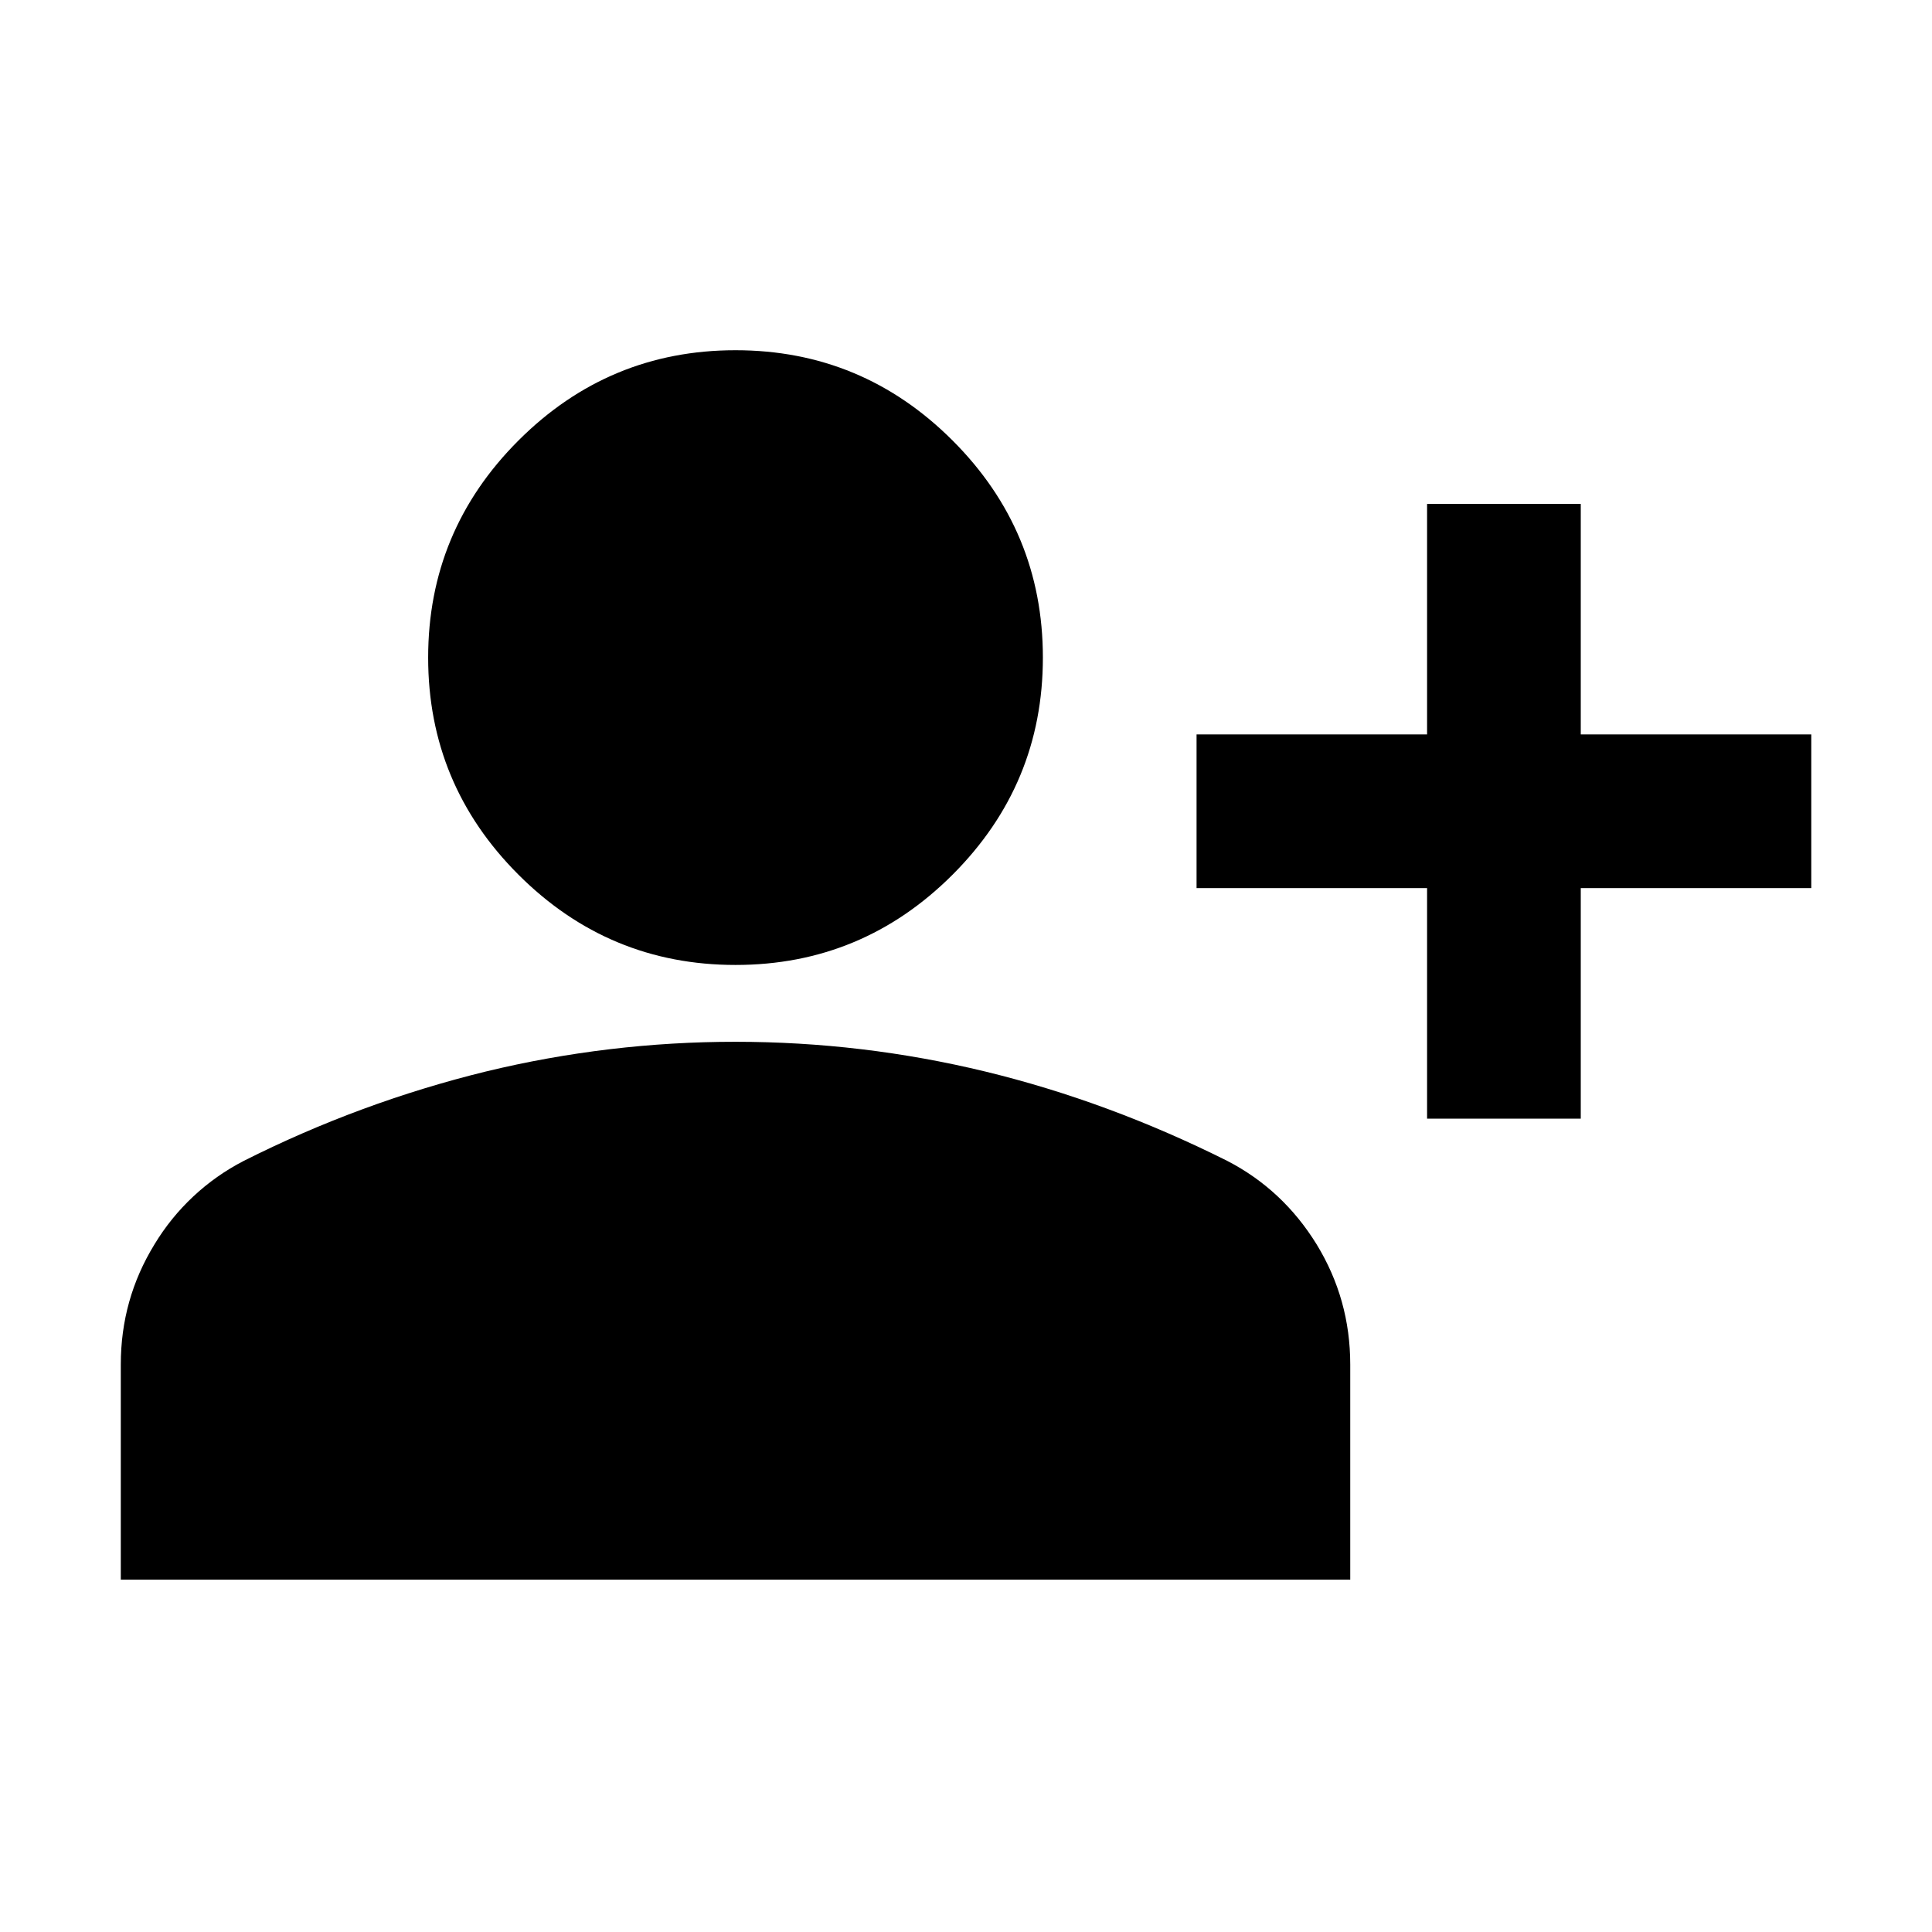
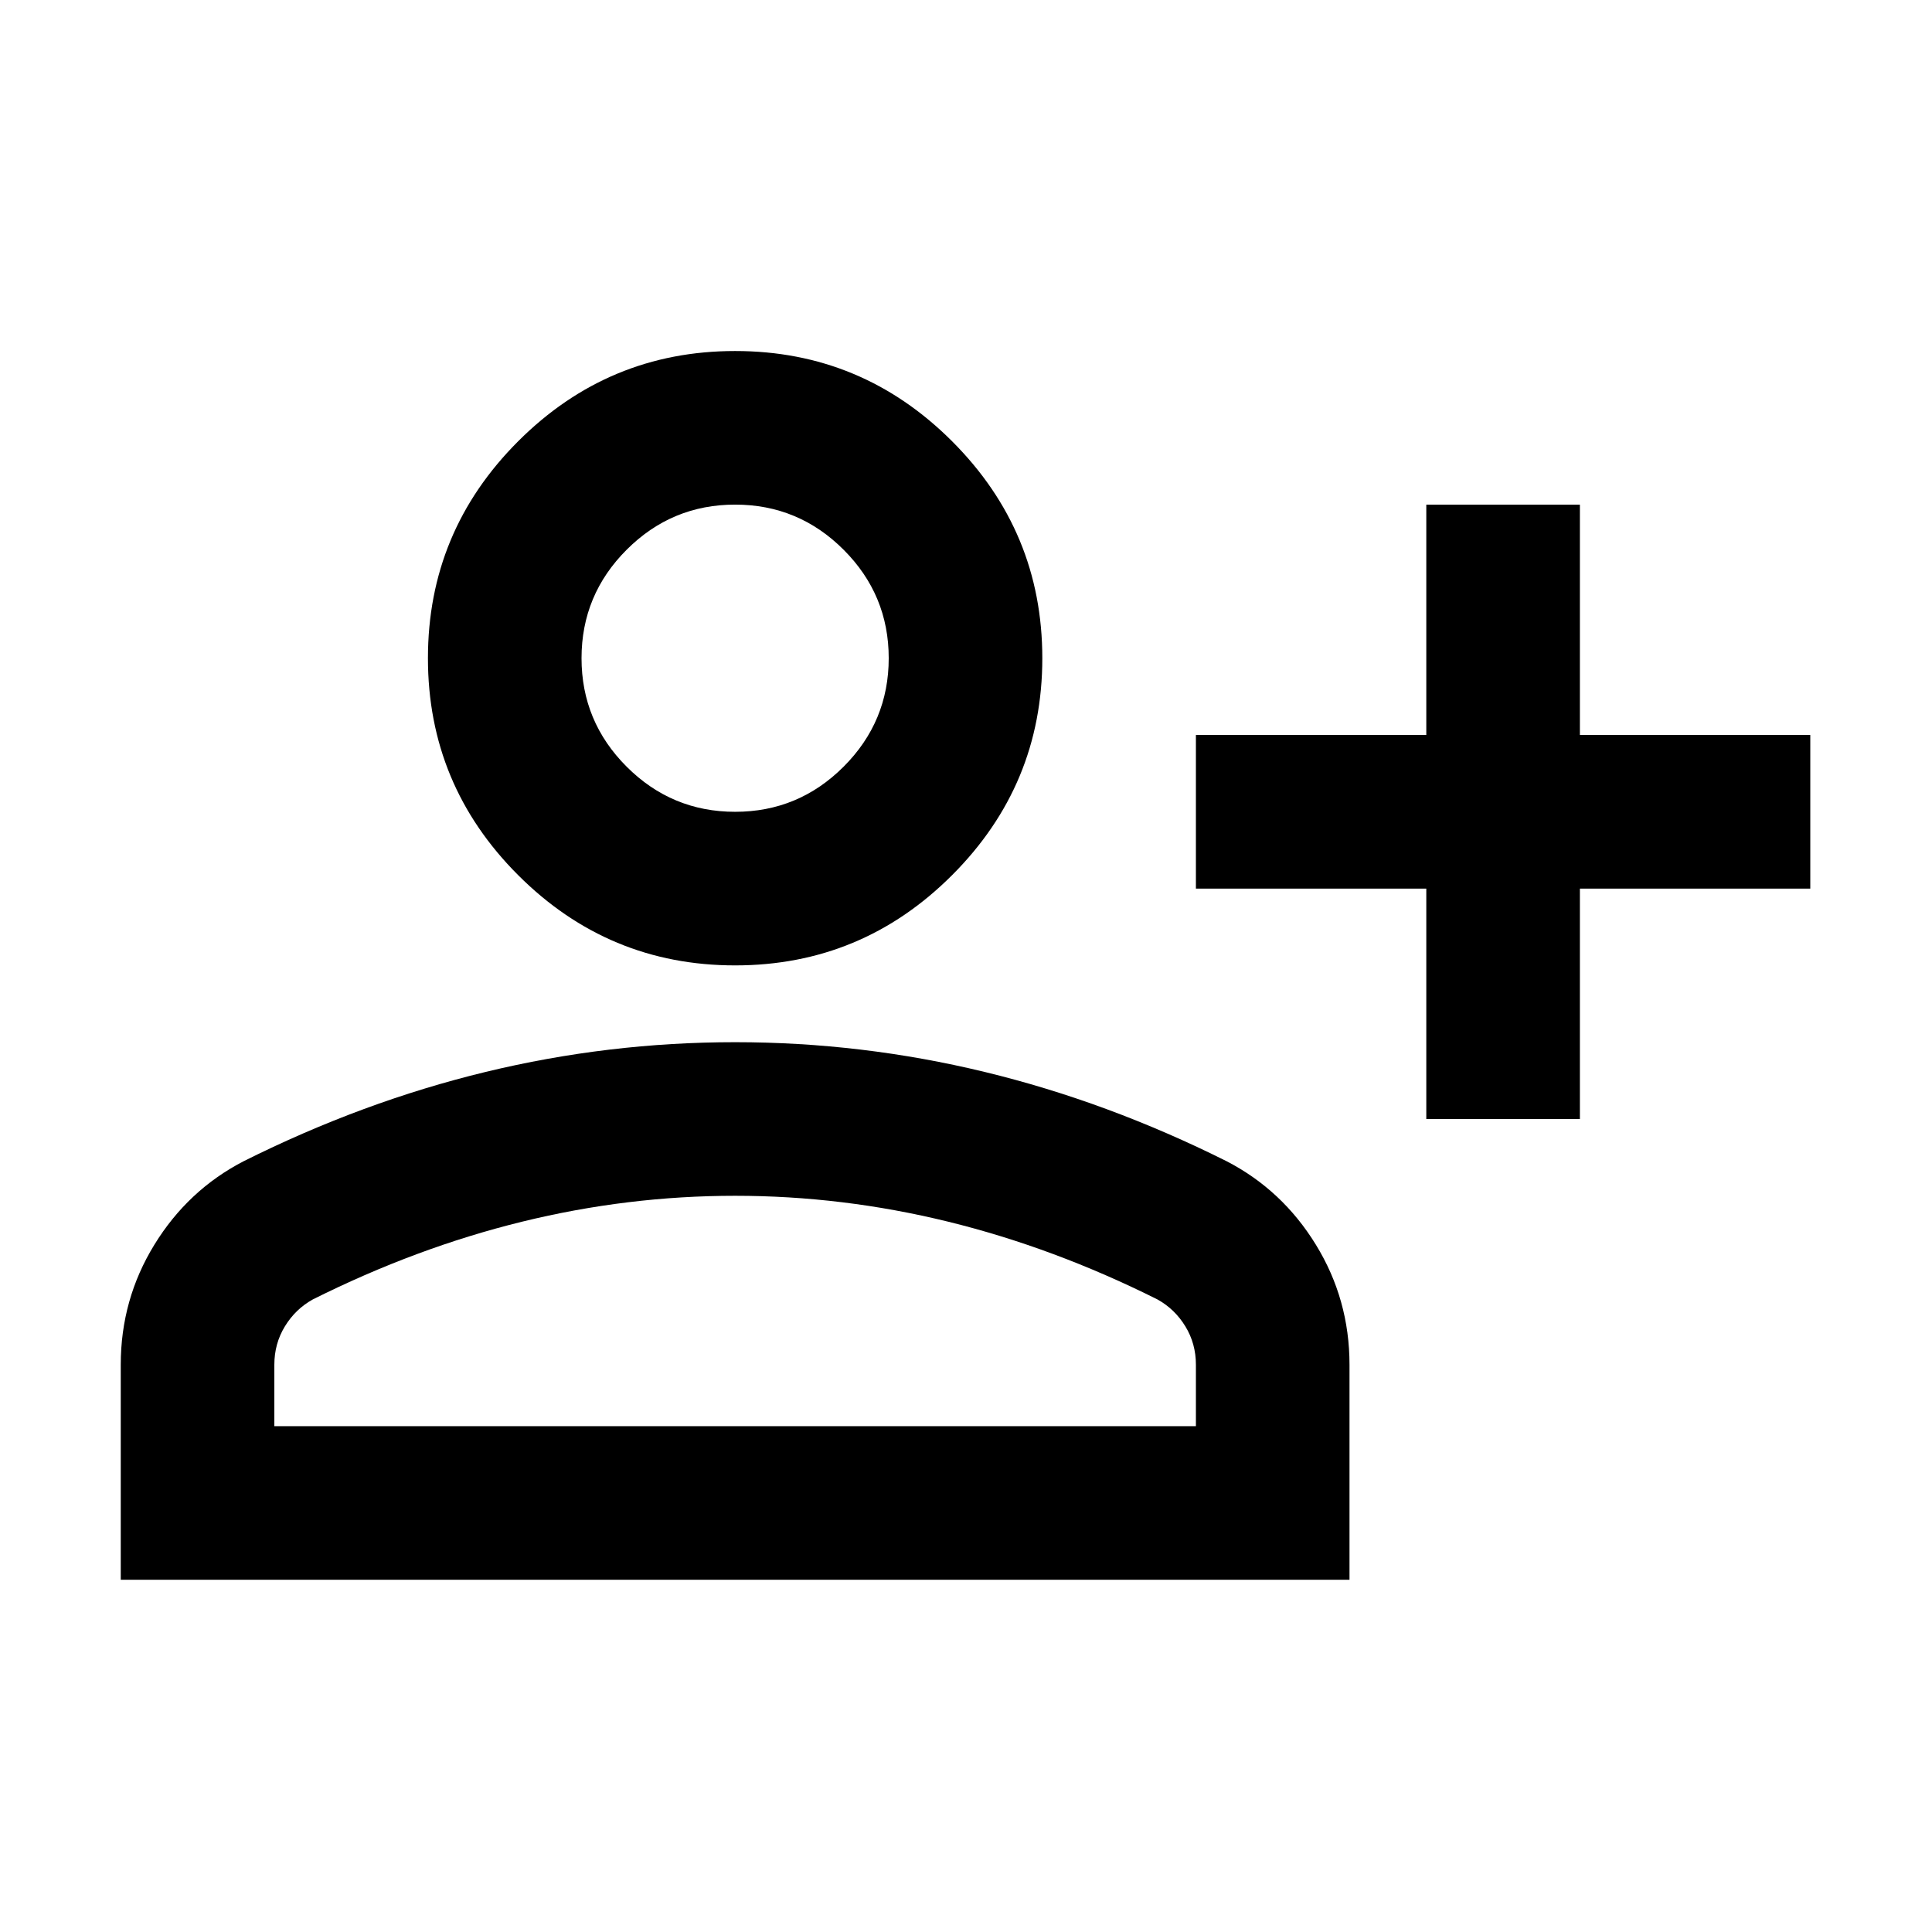
- <svg xmlns="http://www.w3.org/2000/svg" viewBox="0 0 16 16" height="16" width="16" xml:space="preserve" style="fill-rule:evenodd;clip-rule:evenodd;stroke-linejoin:round;stroke-miterlimit:2">
-   <path d="M18 14v-3h-3V9h3V6h2v3h3v2h-3v3h-2Zm-9-2c-1.1 0-2.042-.392-2.825-1.175C5.392 10.042 5 9.1 5 8s.392-2.042 1.175-2.825C6.958 4.392 7.9 4 9 4s2.042.392 2.825 1.175C12.608 5.958 13 6.9 13 8s-.392 2.042-1.175 2.825C11.042 11.608 10.1 12 9 12Zm-8 8v-2.8c0-.567.146-1.087.438-1.563A2.918 2.918 0 0 1 2.6 14.55a14.853 14.853 0 0 1 3.15-1.163A13.778 13.778 0 0 1 9 13c1.1 0 2.183.129 3.25.387 1.067.259 2.117.646 3.15 1.163.483.25.871.613 1.163 1.087.291.476.437.996.437 1.563V20H1Z" style="fill-rule:nonzero" transform="matrix(.63636 0 0 .63636 .364 .355)" />
+ <svg xmlns="http://www.w3.org/2000/svg" xml:space="preserve" style="fill-rule:evenodd;clip-rule:evenodd;stroke-linejoin:round;stroke-miterlimit:2" viewBox="0 0 16 16" width="16" height="16">
+   <path d="M720-400v-120H600v-80h120v-120h80v120h120v80H800v120h-80Zm-360-80c-44 0-81.667-15.667-113-47s-47-69-47-113 15.667-81.667 47-113 69-47 113-47 81.667 15.667 113 47 47 69 47 113-15.667 81.667-47 113-69 47-113 47ZM40-160v-112c0-22.667 5.833-43.5 17.5-62.5S84.667-368 104-378c41.333-20.667 83.333-36.167 126-46.5 42.667-10.333 86-15.5 130-15.5s87.333 5.167 130 15.5 84.667 25.833 126 46.5c19.333 10 34.833 24.5 46.5 43.5 11.667 19 17.5 39.833 17.5 62.5v112H40Zm80-80h480v-32c0-7.333-1.833-14-5.5-20s-8.5-10.667-14.5-14c-36-18-72.333-31.5-109-40.5S397.333-360 360-360s-74.333 4.5-111 13.5S176-324 140-306c-6 3.333-10.833 8-14.5 14s-5.5 12.667-5.5 20v32Zm240-320c22 0 40.833-7.833 56.5-23.5C432.167-599.167 440-618 440-640s-7.833-40.833-23.5-56.5C400.833-712.167 382-720 360-720s-40.833 7.833-56.5 23.5C287.833-680.833 280-662 280-640s7.833 40.833 23.5 56.5C319.167-567.833 338-560 360-560Z" style="fill-rule:nonzero" transform="matrix(.0159 0 0 .0159 .364 15.627)" />
</svg>
